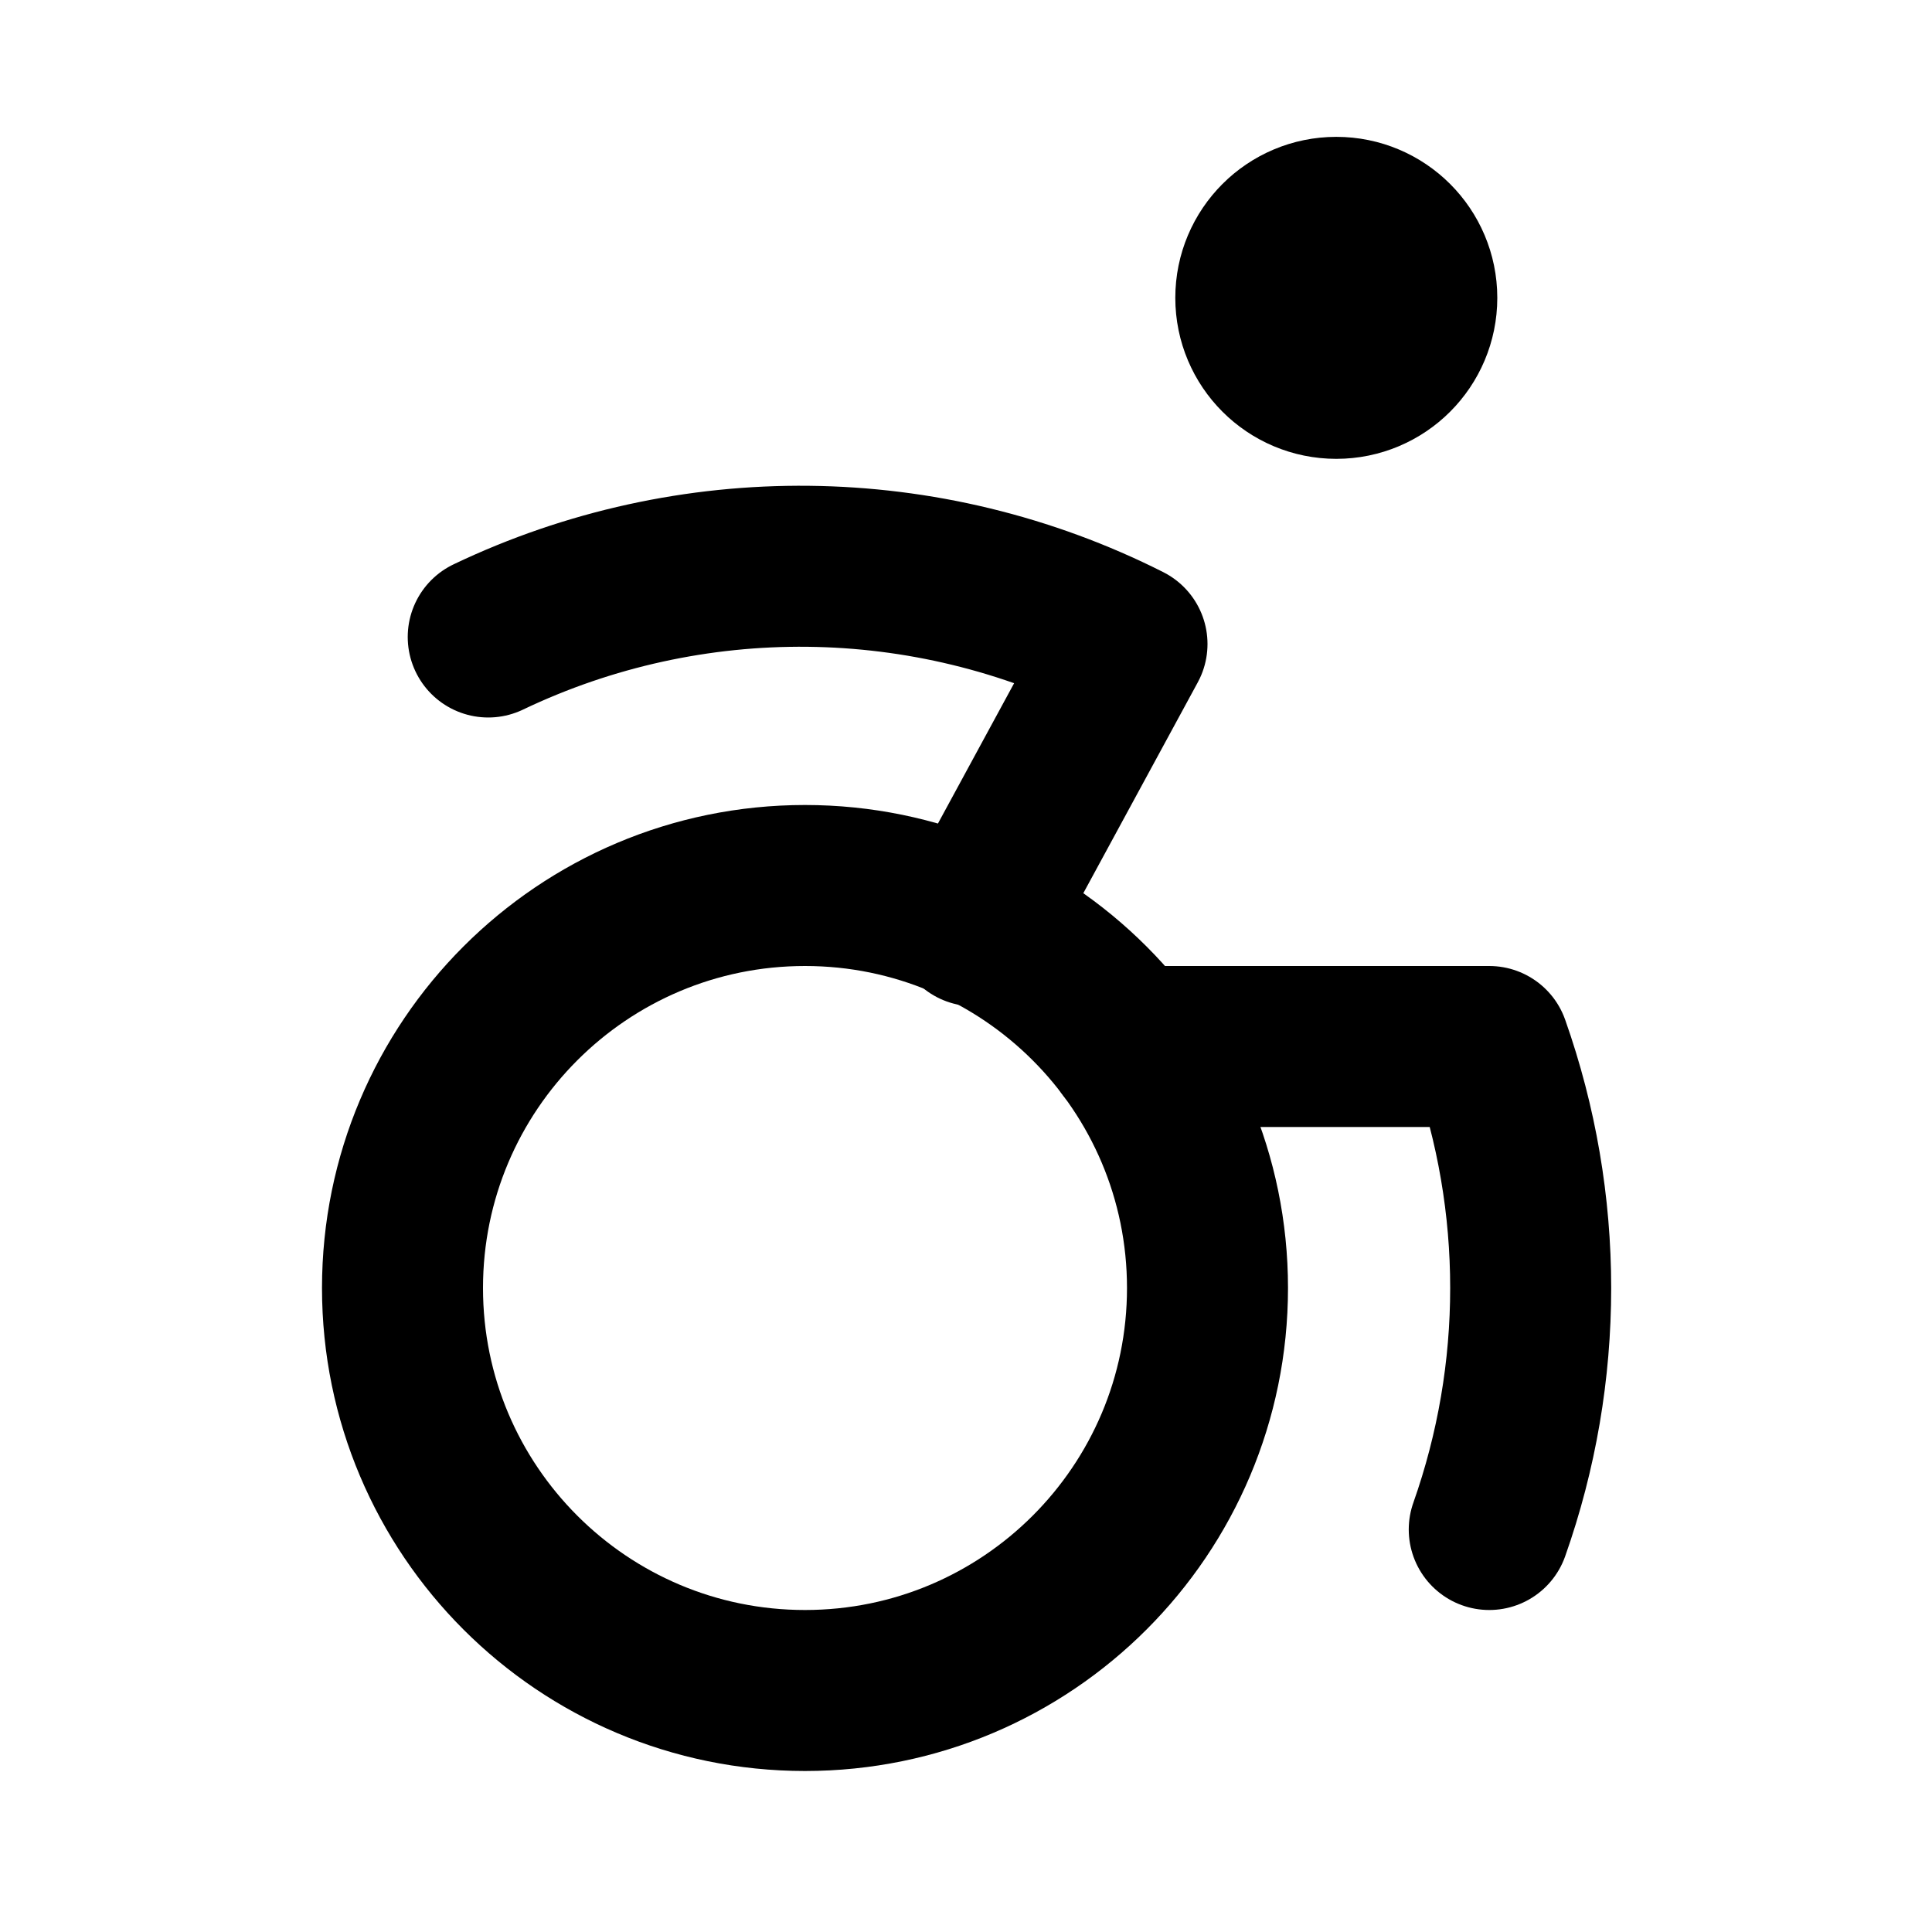
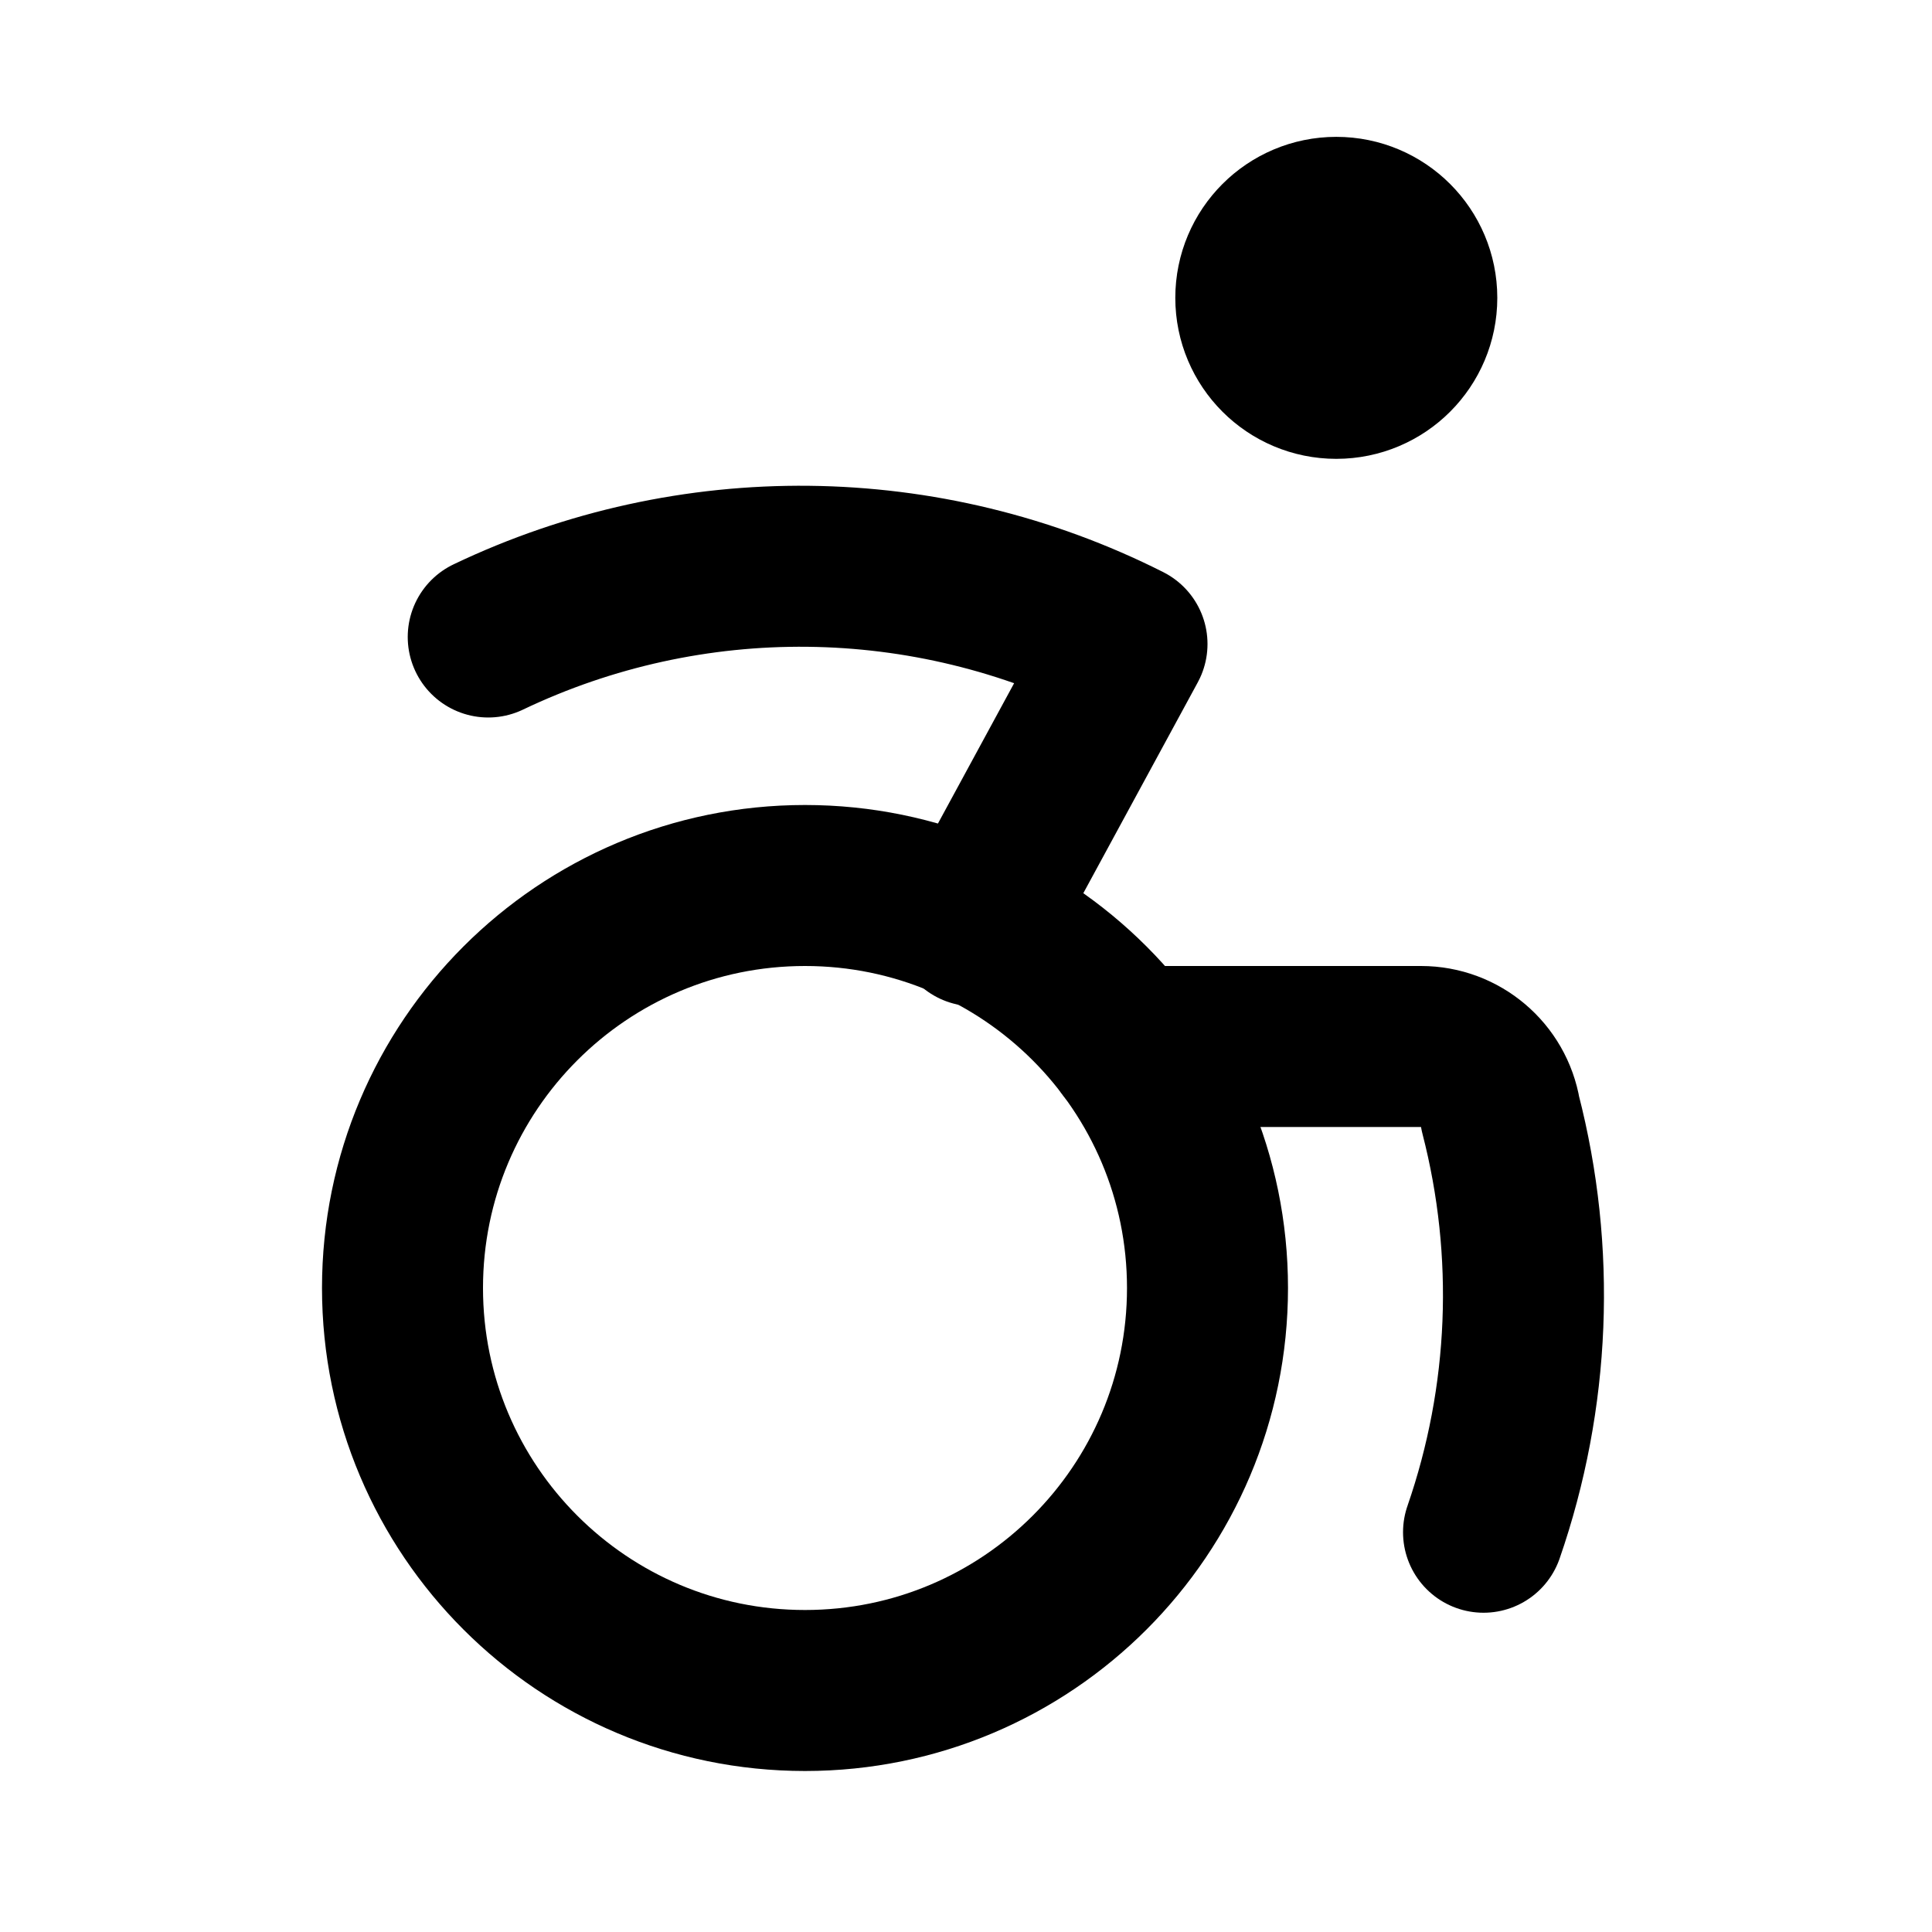
<svg xmlns="http://www.w3.org/2000/svg" width="24" height="24" viewBox="0 0 24 24" fill="none" stroke="currentColor" stroke-width="2" stroke-linecap="round" stroke-linejoin="round">
-   <path d="M14 13h4.5a9 9 0 0 1 0 6" />
+   <path d="M14 13h3.653a1 1 0 0 1 .986.836 9 9 0 0 1-.21 5.198" />
  <path d="M6.065 7.913A9 9 0 0 1 14 8l-1.9 3.5" />
  <circle cx="10" cy="16" r="5" />
  <circle cx="16.6" cy="3.7" r="1" />
</svg>
